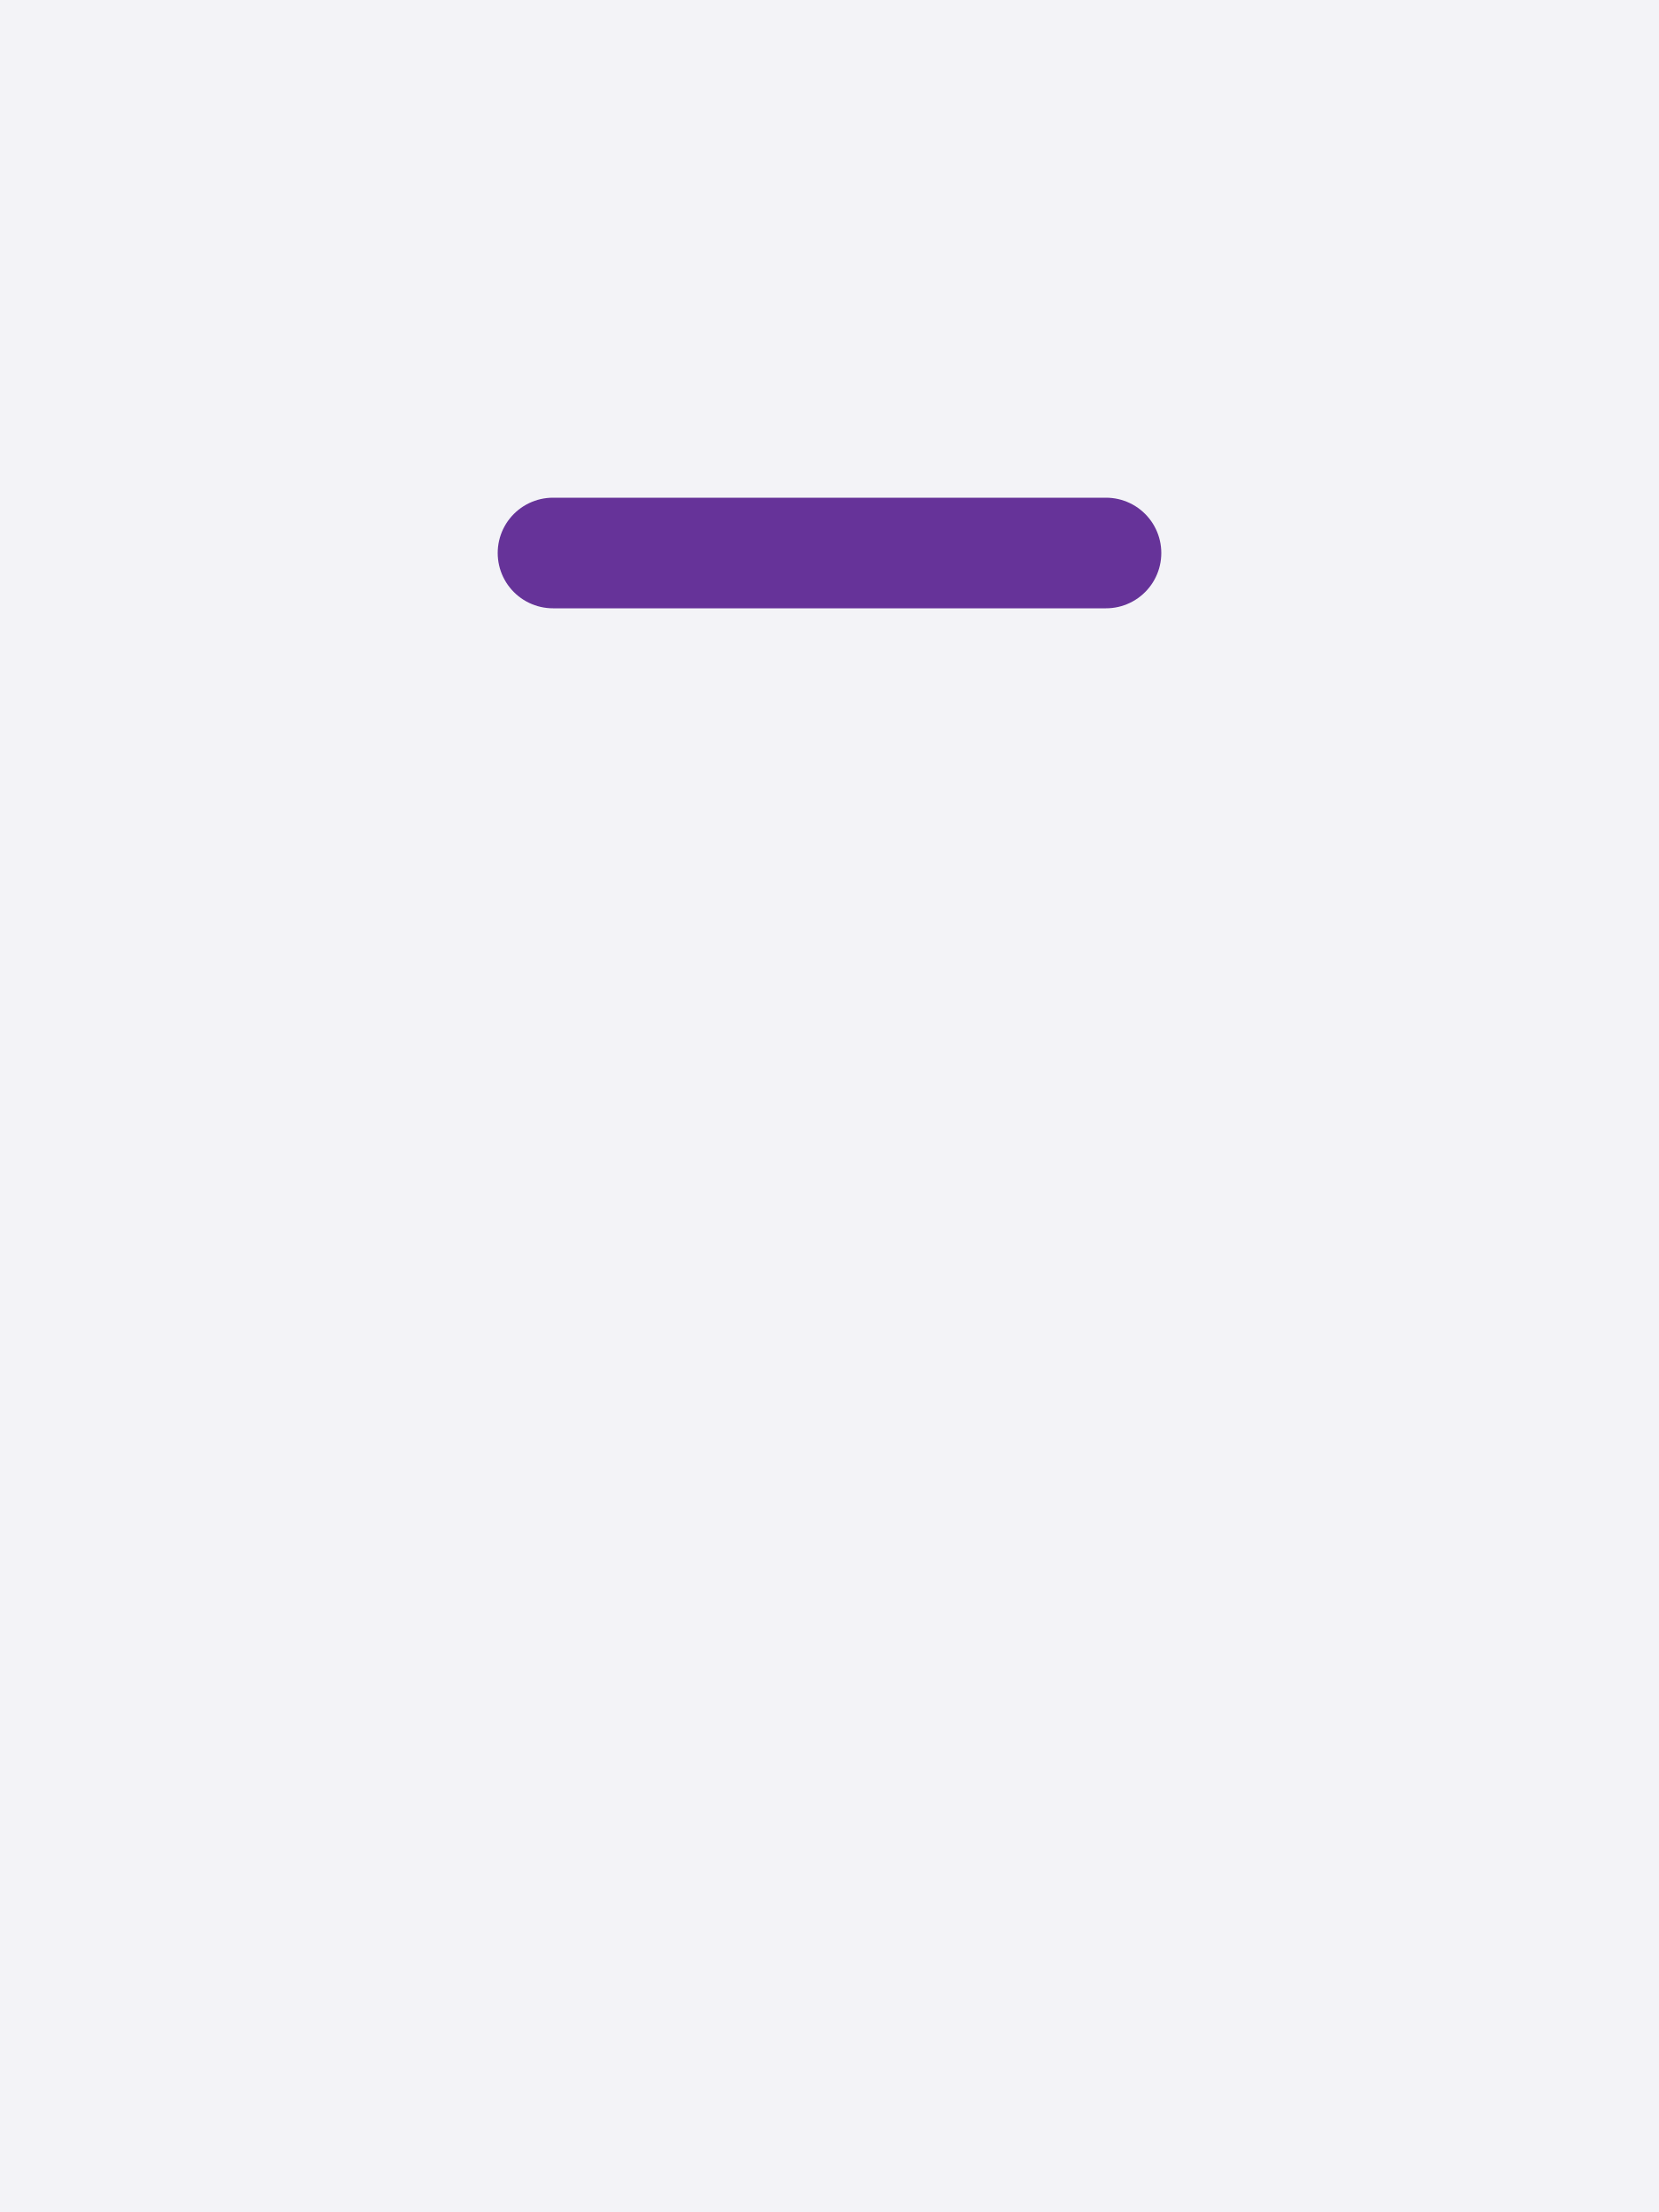
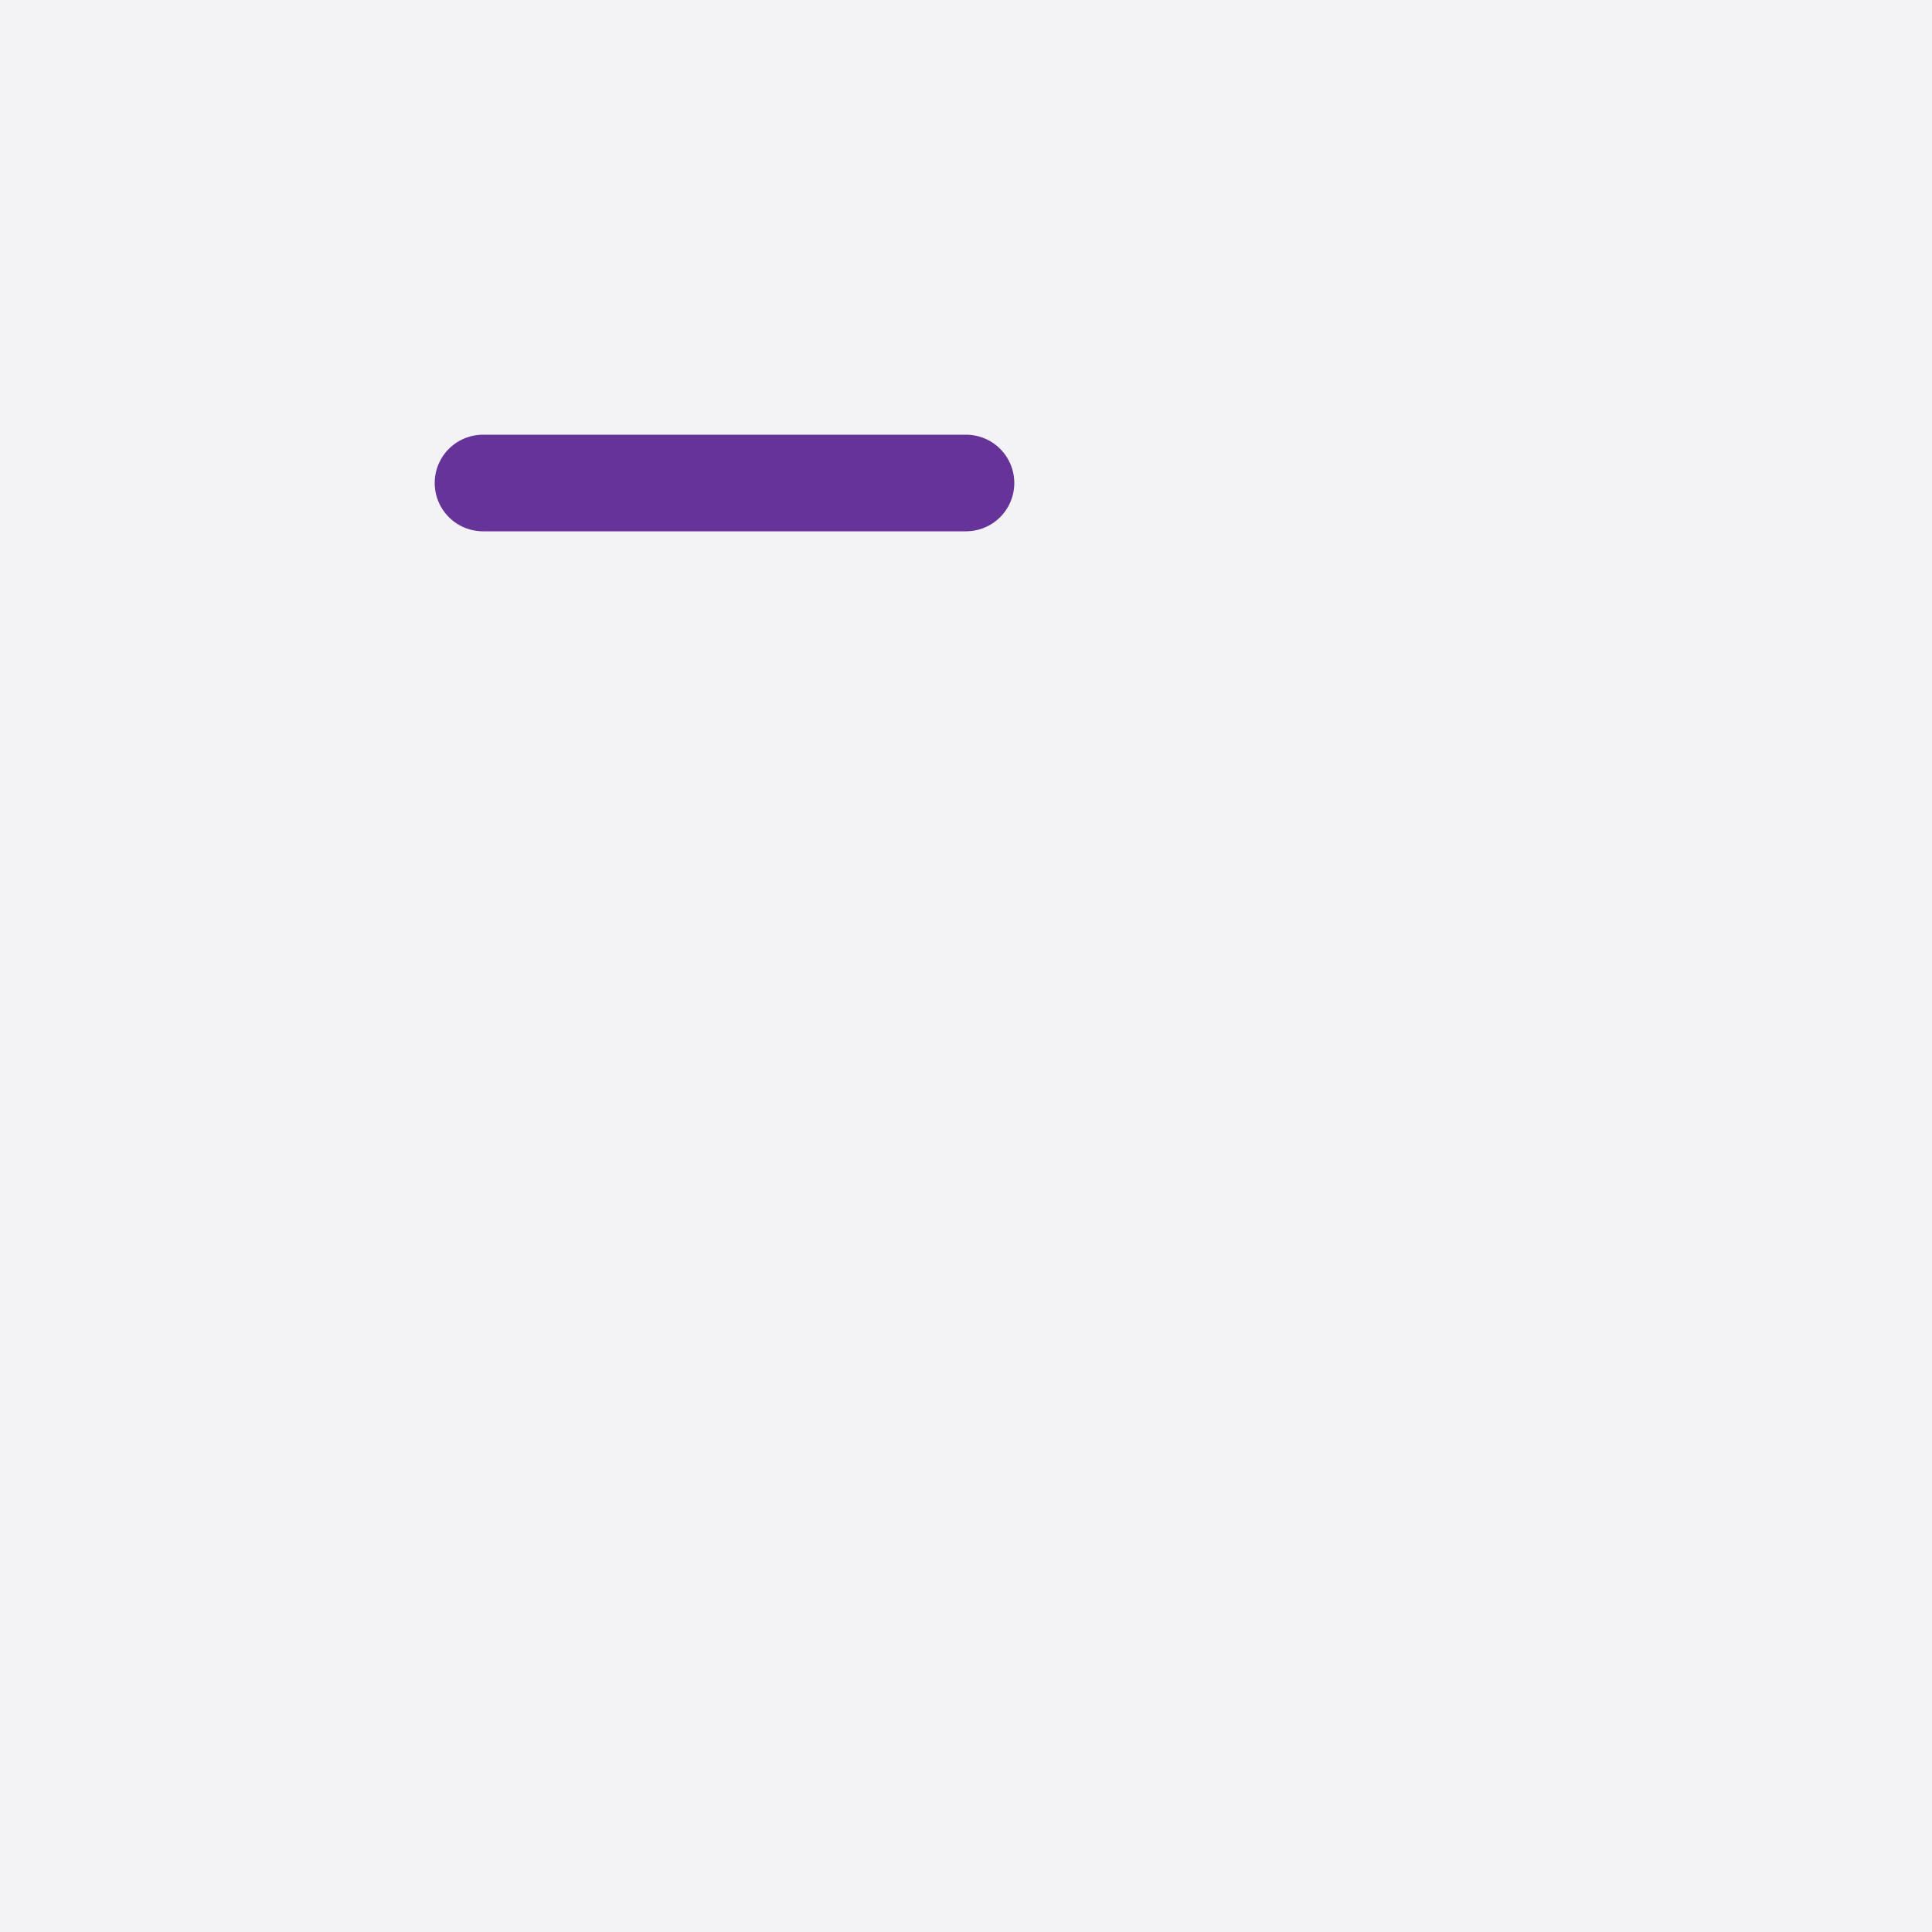
- <svg xmlns="http://www.w3.org/2000/svg" width="30" height="40" style="fill:none; stroke-linecap:round;">
+ <svg xmlns="http://www.w3.org/2000/svg" width="40" height="40" style="fill:none; stroke-linecap:round;">
  <rect width="100%" height="100%" fill="#F3F3F7" />
-   <path stroke="#663399" stroke-width="2" d="M 15,20" />
+   <path stroke="#663399" stroke-width="2" d="M 20,20" />
  <path stroke="#663399" stroke-width="2" d="M 10,10 20,10" />
</svg>
